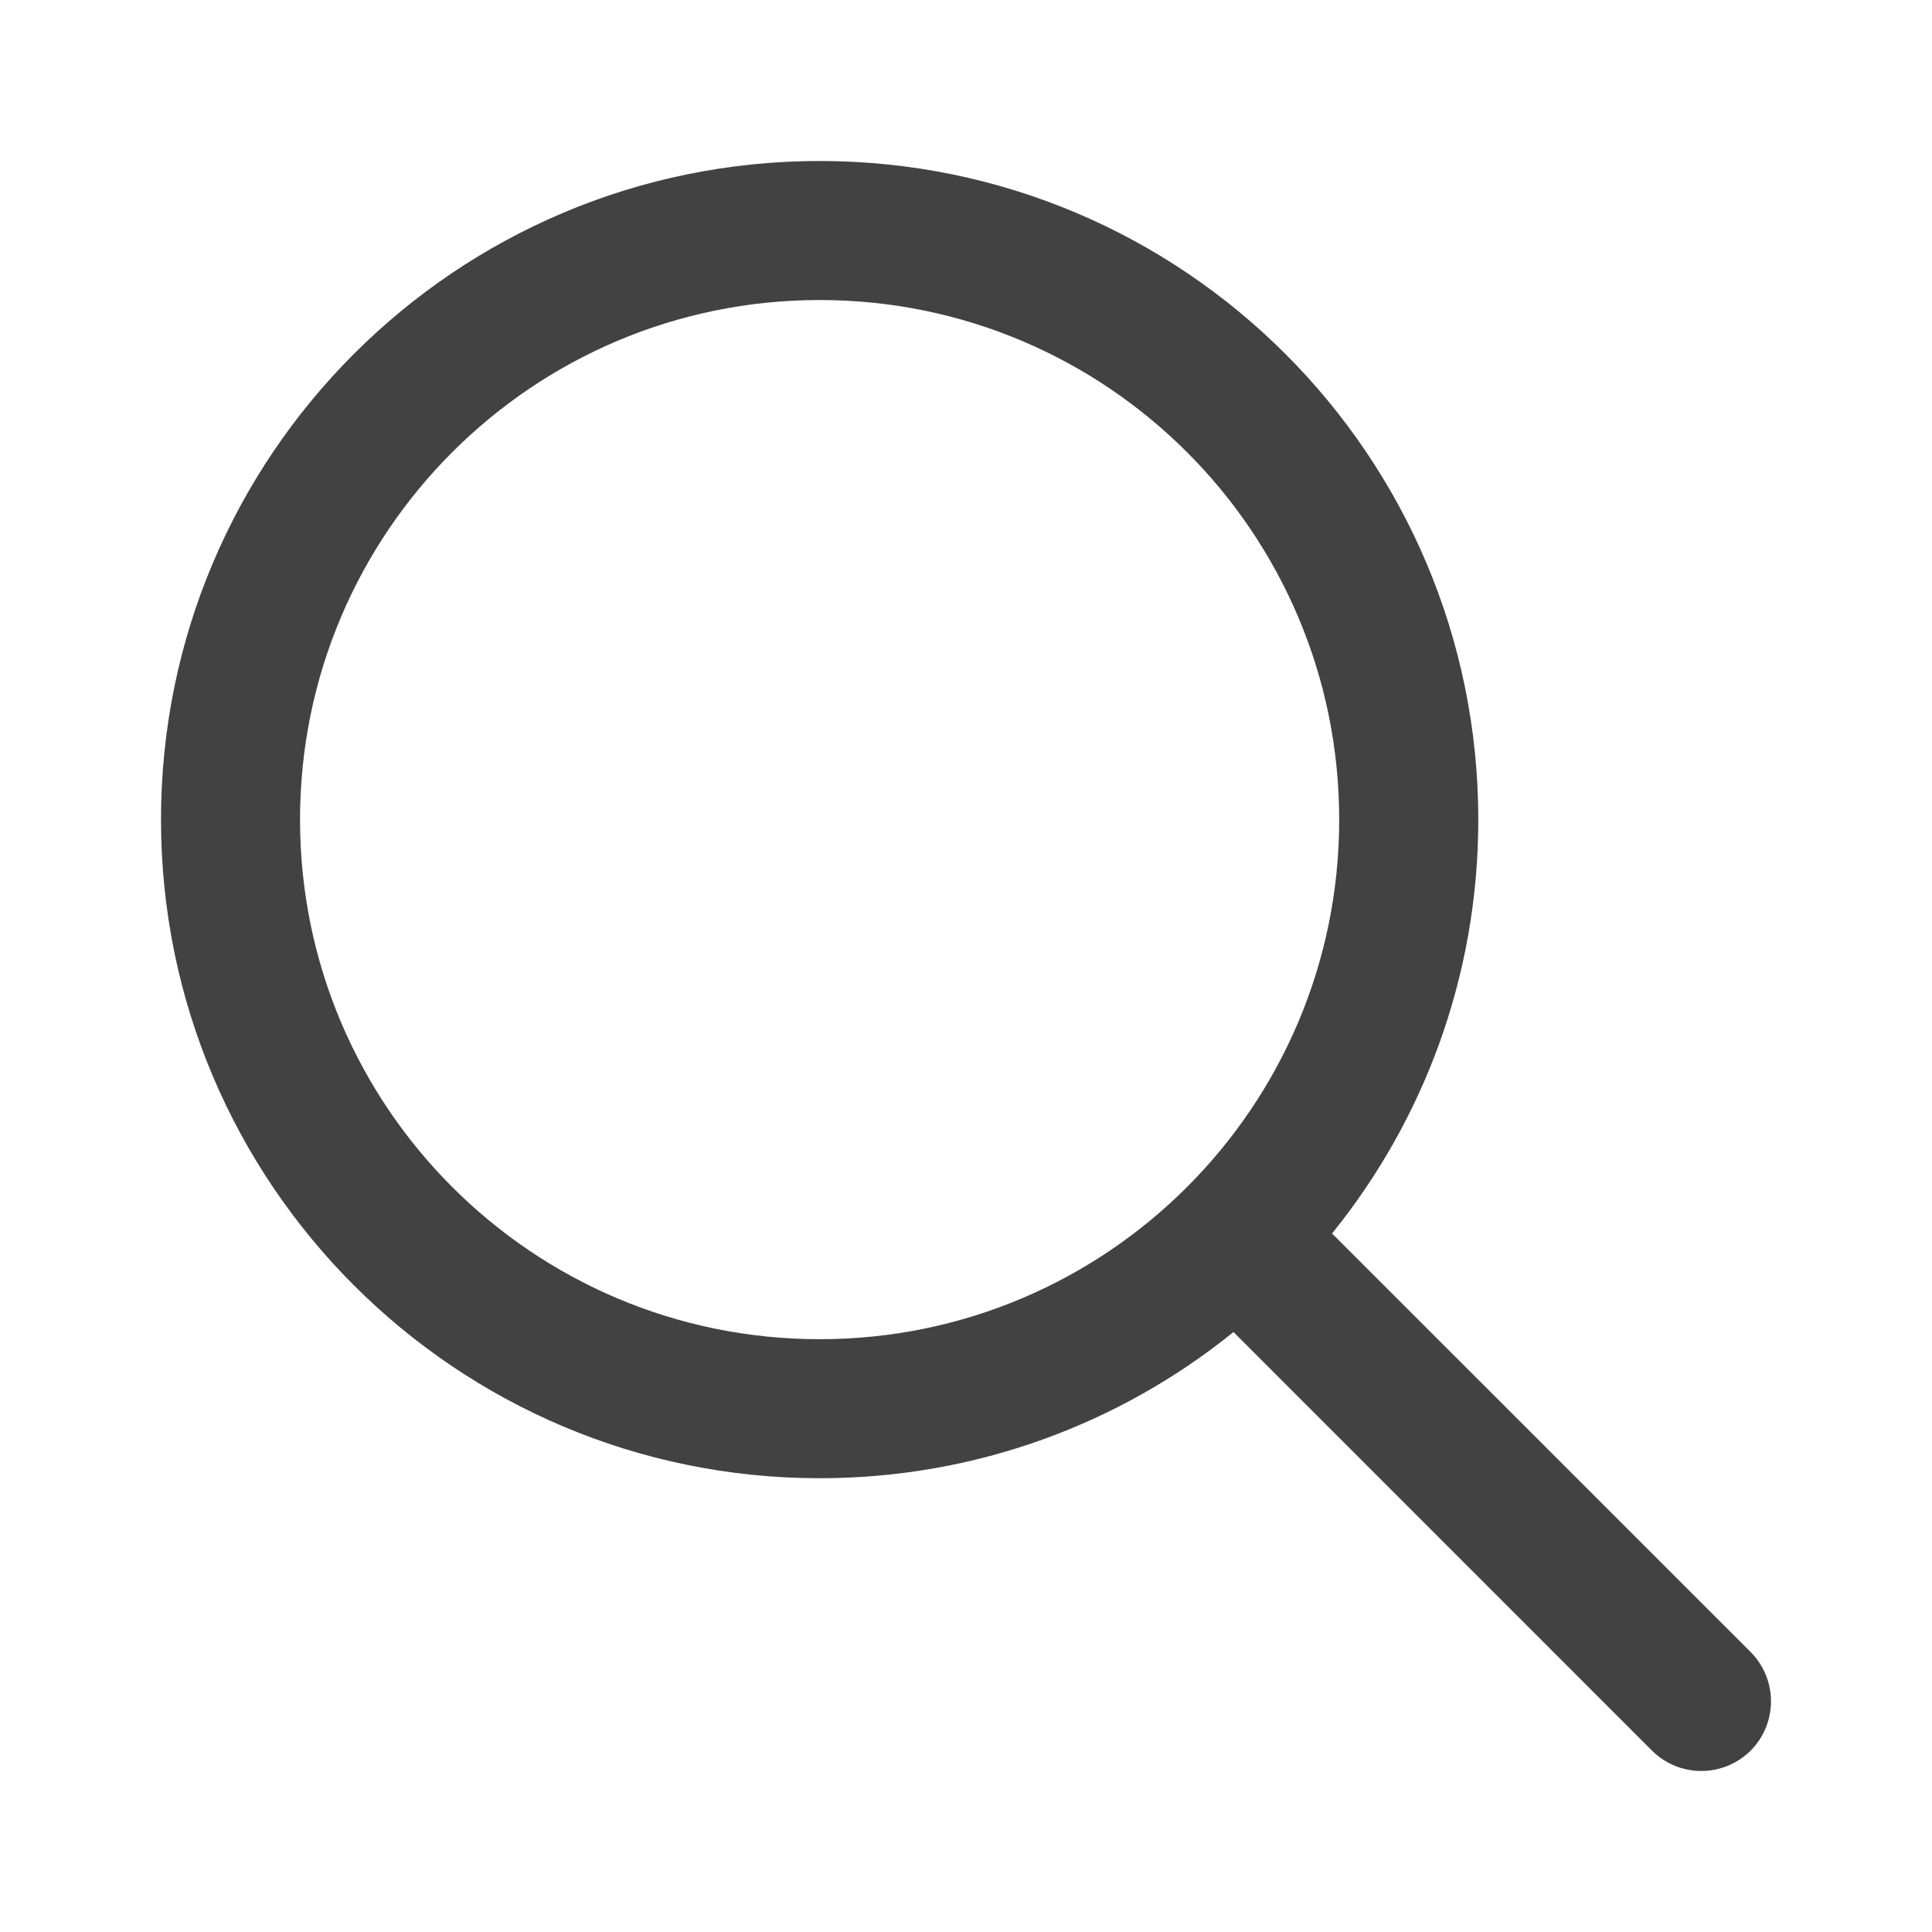
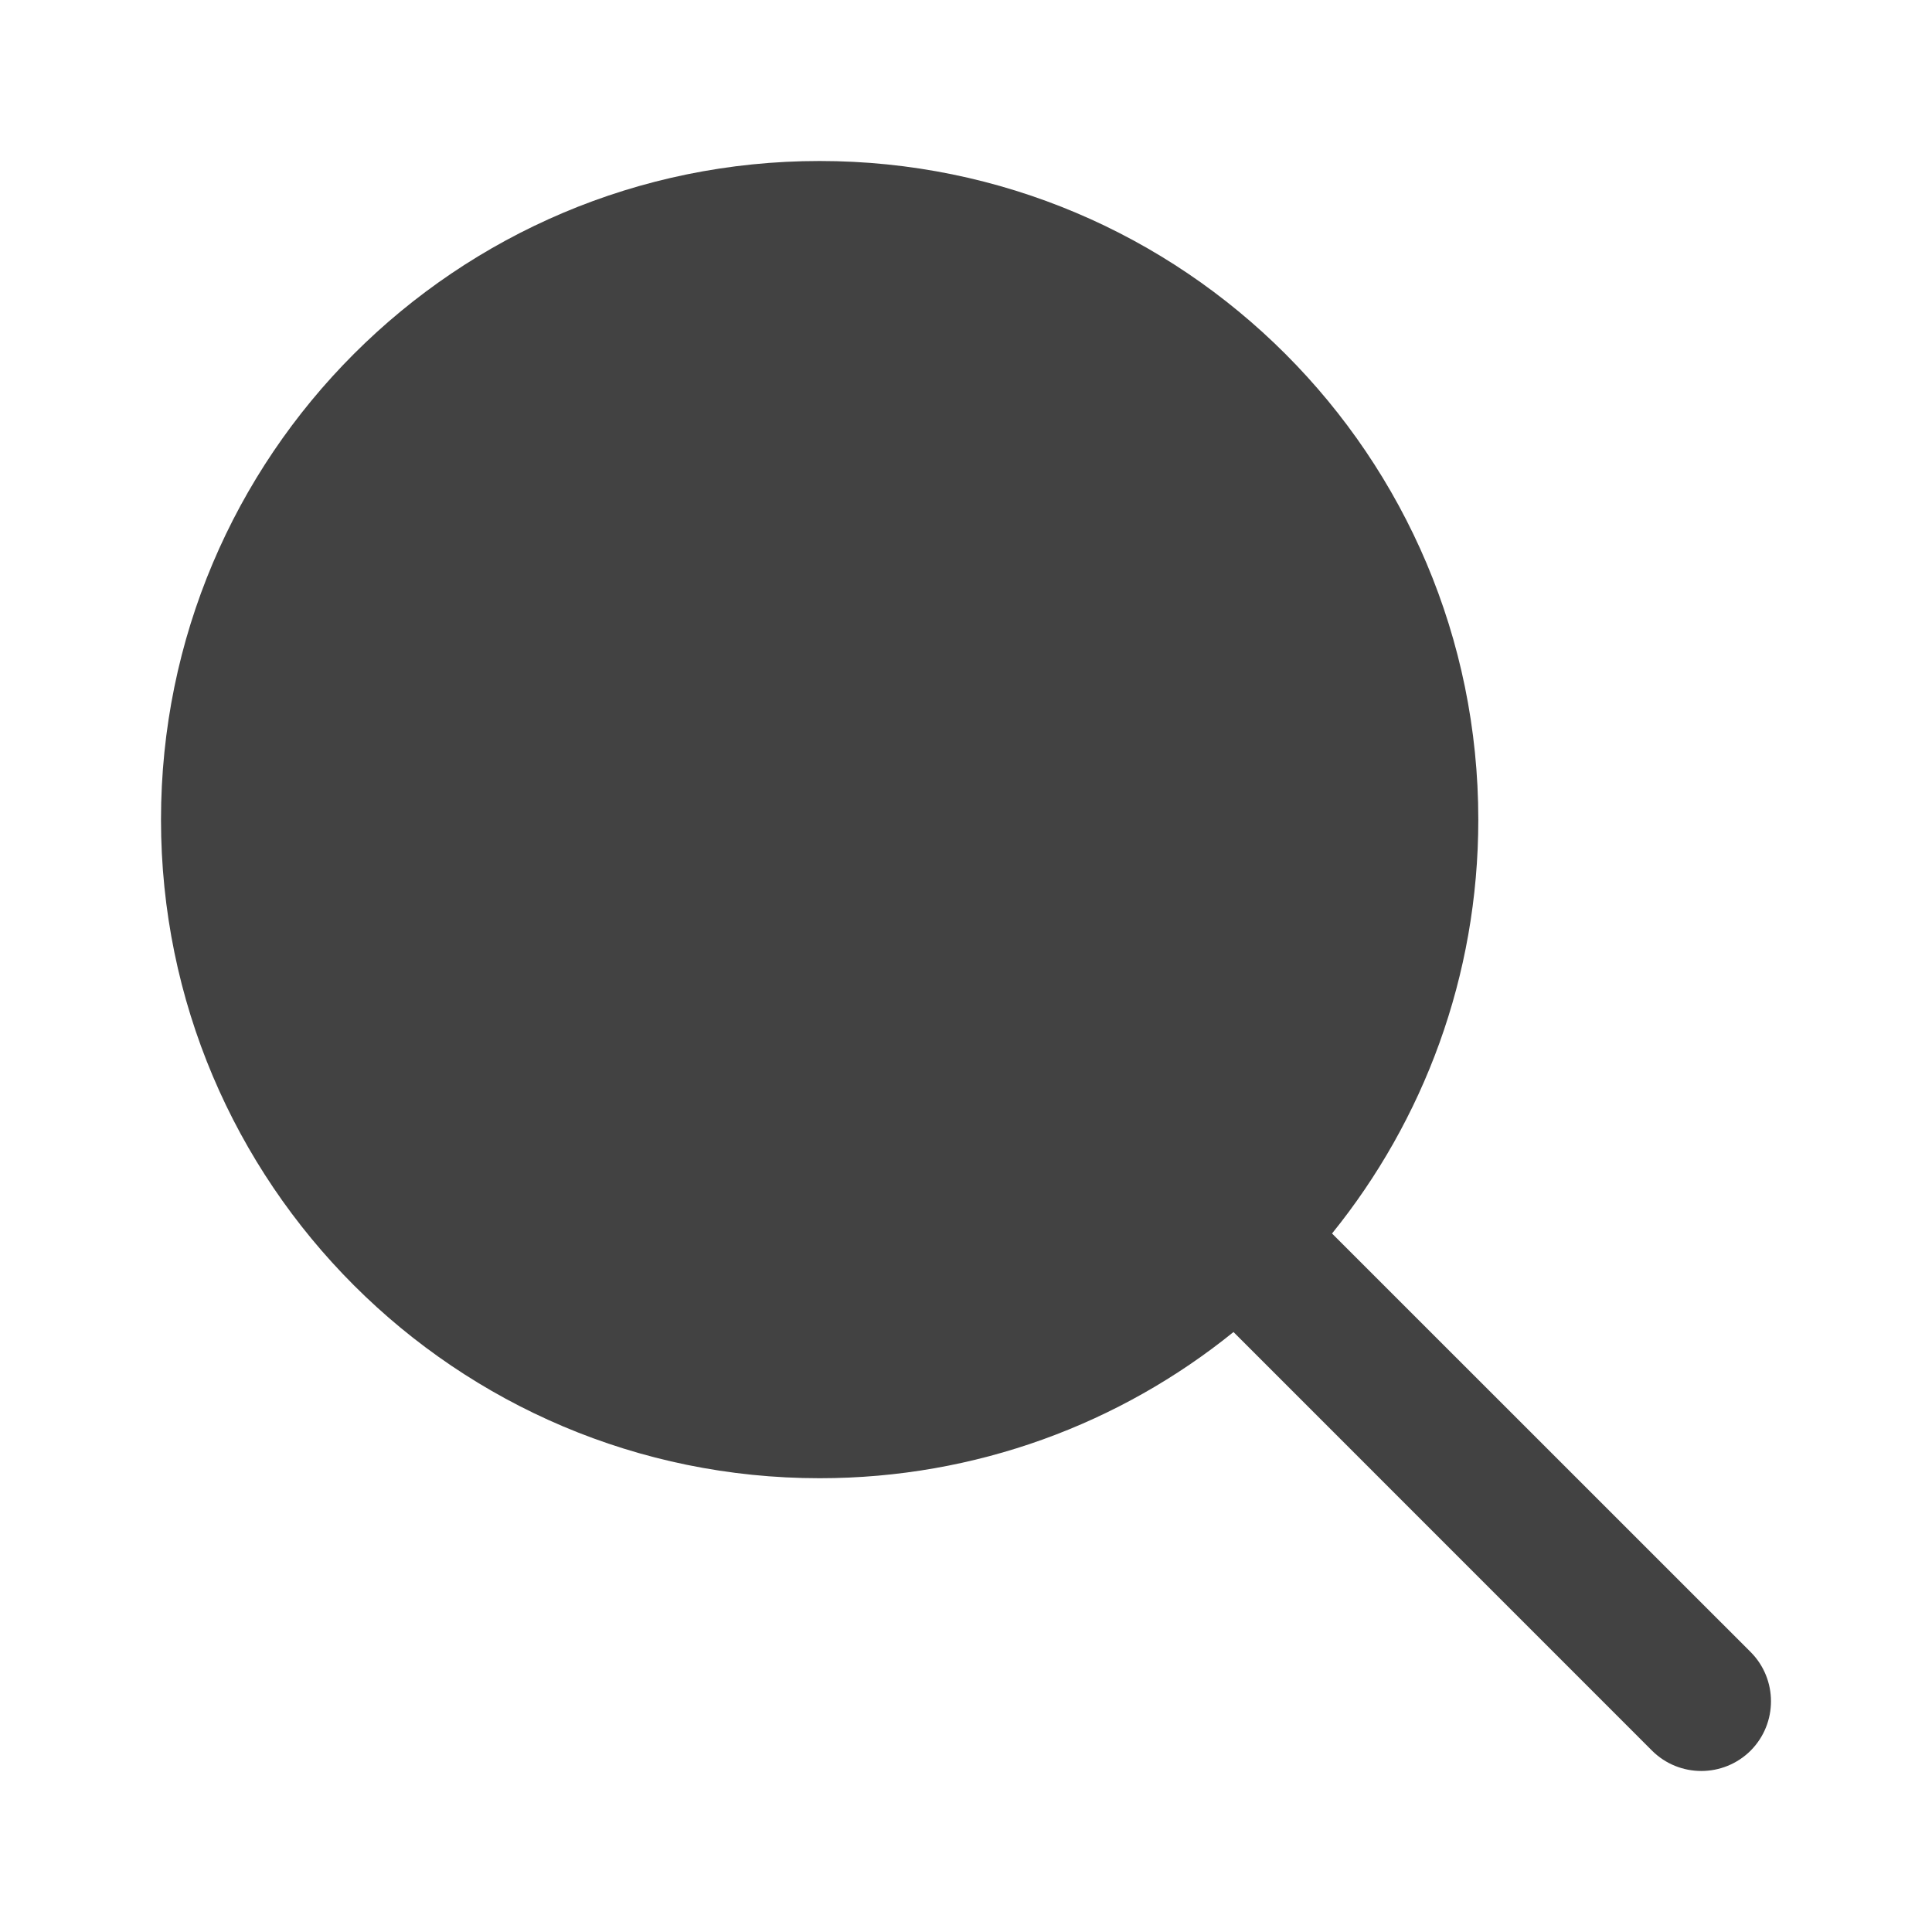
<svg xmlns="http://www.w3.org/2000/svg" width="24" height="24" viewBox="0 0 24 24" fill="none">
-   <path fill-rule="evenodd" clip-rule="evenodd" d="M15.323 16.547C13.918 17.683 12.129 18.363 10.182 18.363C5.663 18.363 2 14.7 2 10.182C2 5.663 5.663 2 10.182 2C14.7 2 18.364 5.663 18.364 10.182C18.364 12.129 17.683 13.918 16.547 15.323L21.747 20.522C22.084 20.86 22.084 21.408 21.747 21.747C21.408 22.084 20.86 22.084 20.522 21.747L15.323 16.547ZM16.636 10.182C16.636 13.746 13.747 16.636 10.182 16.636C6.617 16.636 3.727 13.746 3.727 10.182C3.727 6.617 6.617 3.727 10.182 3.727C13.747 3.727 16.636 6.617 16.636 10.182Z" fill="#424242" />
+   <path fillRule="evenodd" clipRule="evenodd" d="M15.323 16.547C13.918 17.683 12.129 18.363 10.182 18.363C5.663 18.363 2 14.7 2 10.182C2 5.663 5.663 2 10.182 2C14.7 2 18.364 5.663 18.364 10.182C18.364 12.129 17.683 13.918 16.547 15.323L21.747 20.522C22.084 20.86 22.084 21.408 21.747 21.747C21.408 22.084 20.86 22.084 20.522 21.747L15.323 16.547ZM16.636 10.182C16.636 13.746 13.747 16.636 10.182 16.636C6.617 16.636 3.727 13.746 3.727 10.182C3.727 6.617 6.617 3.727 10.182 3.727C13.747 3.727 16.636 6.617 16.636 10.182Z" fill="#424242" />
</svg>
